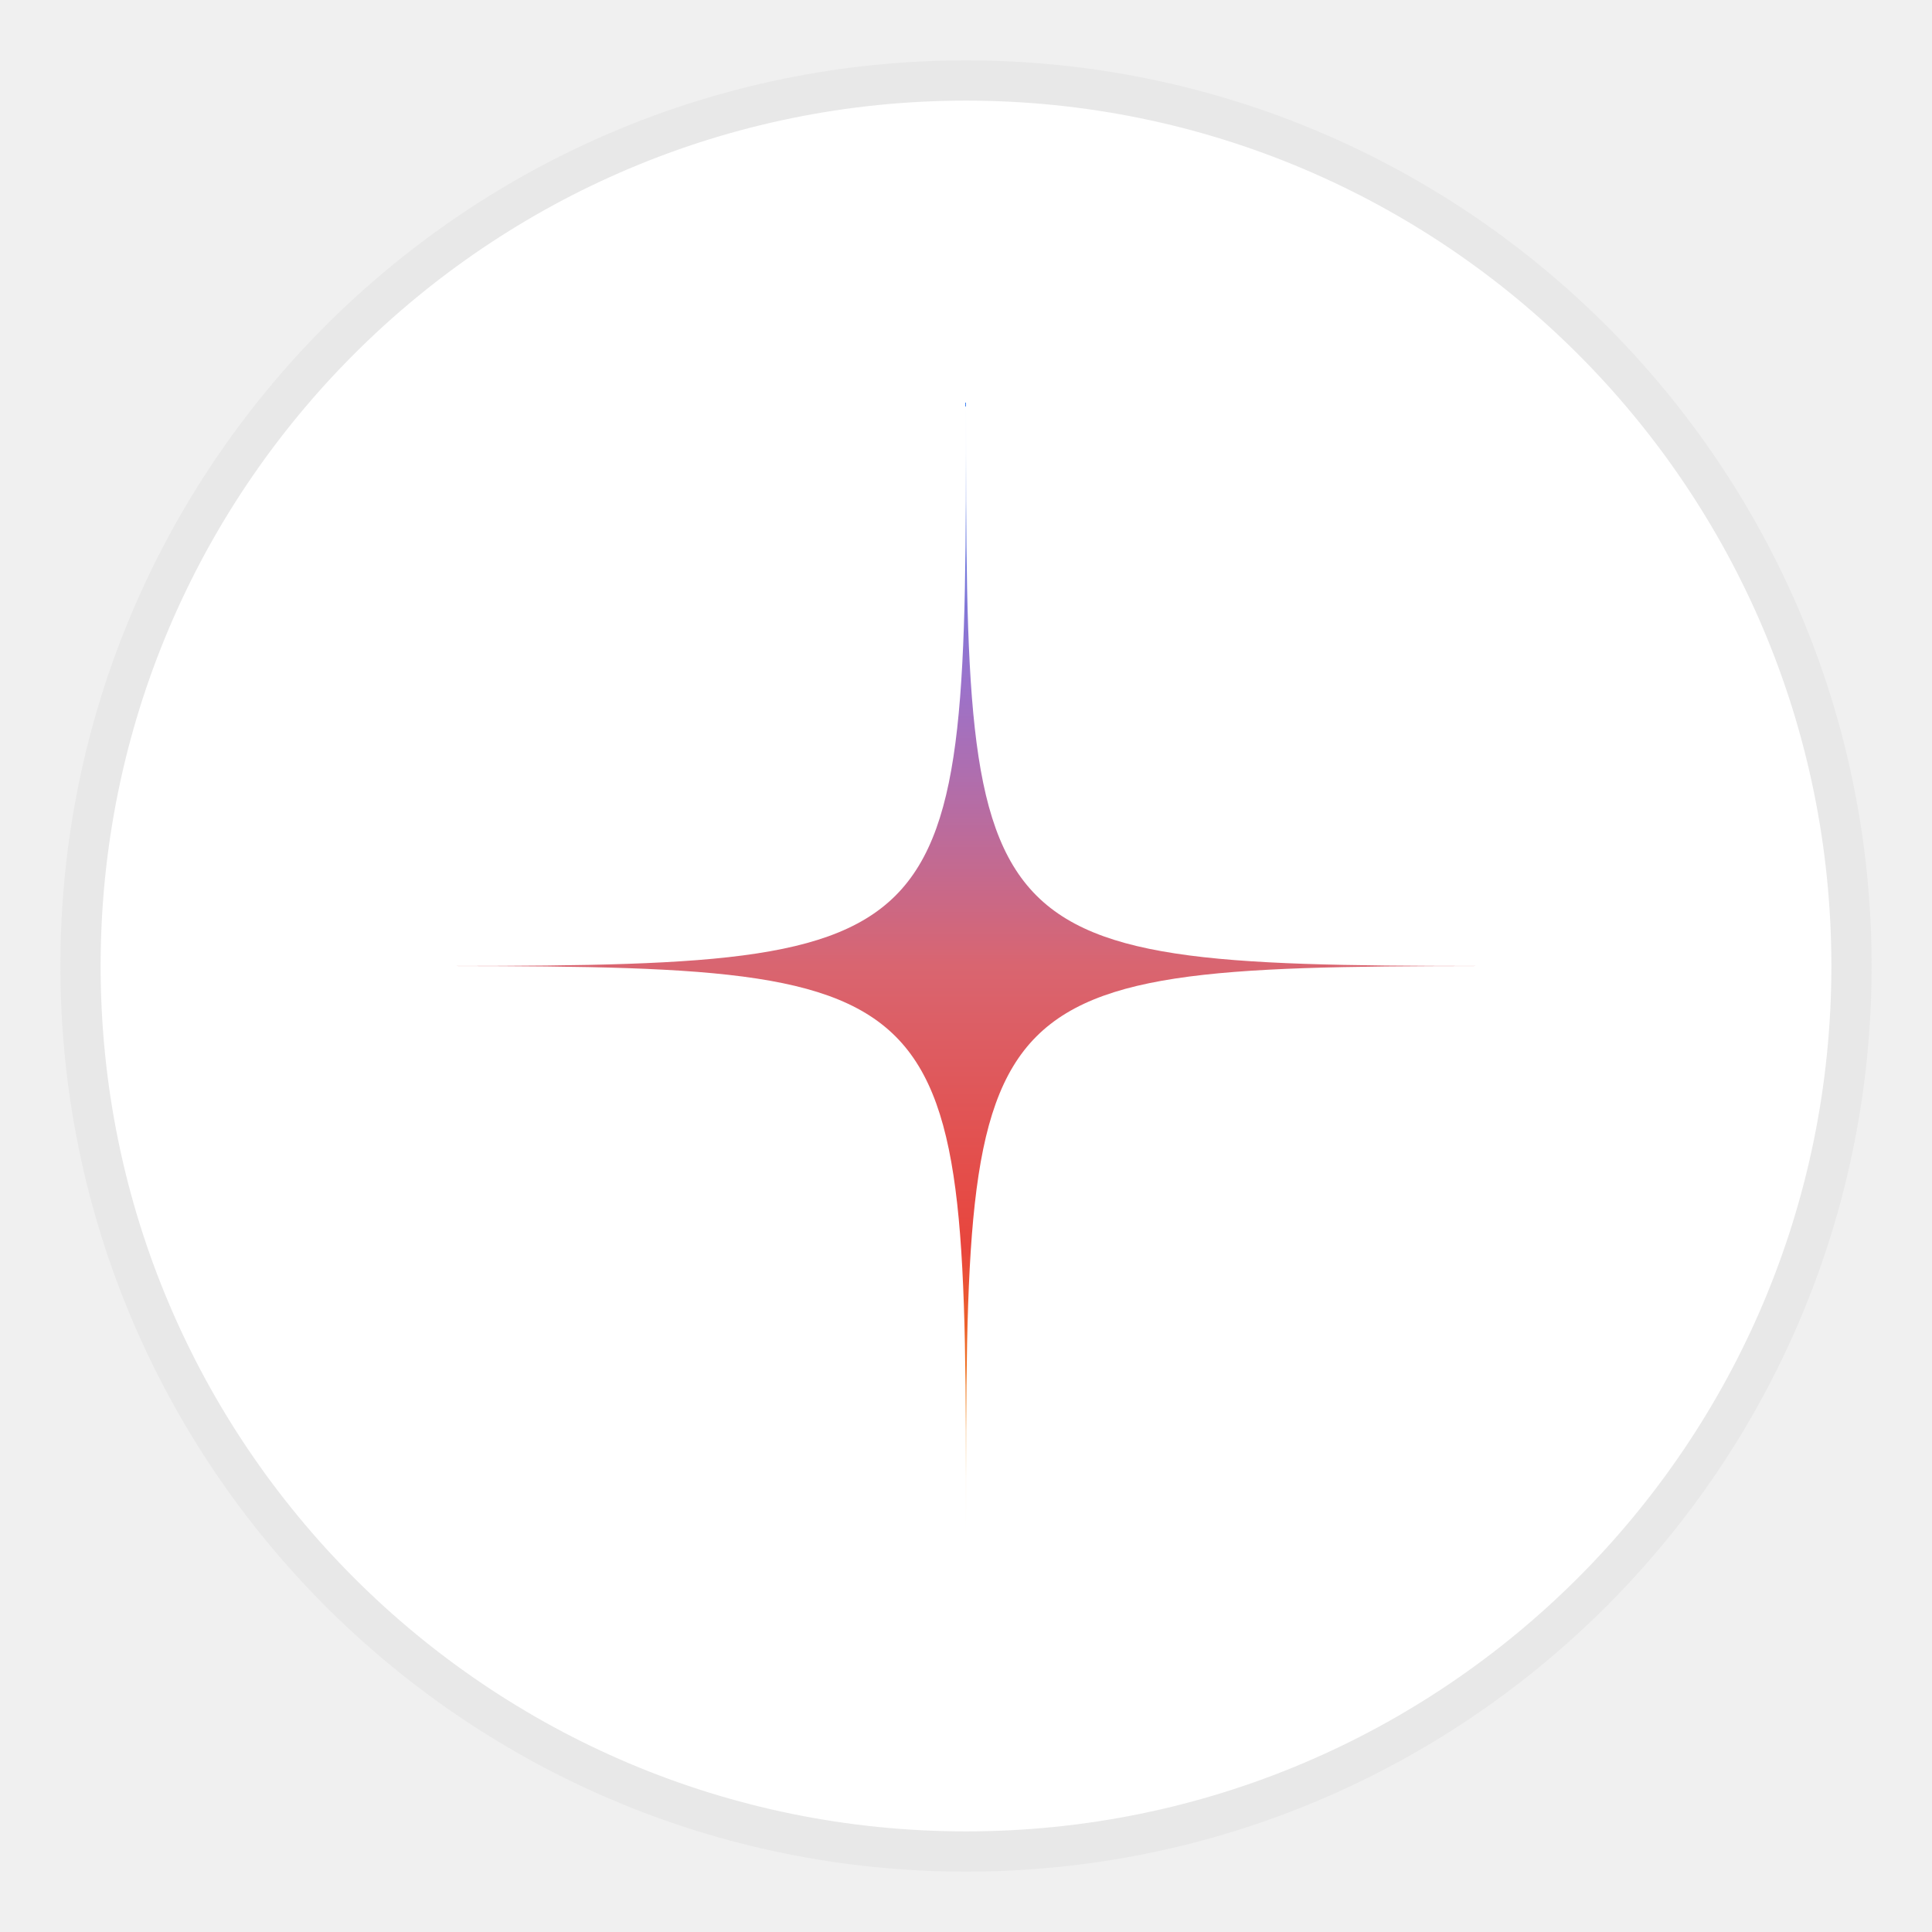
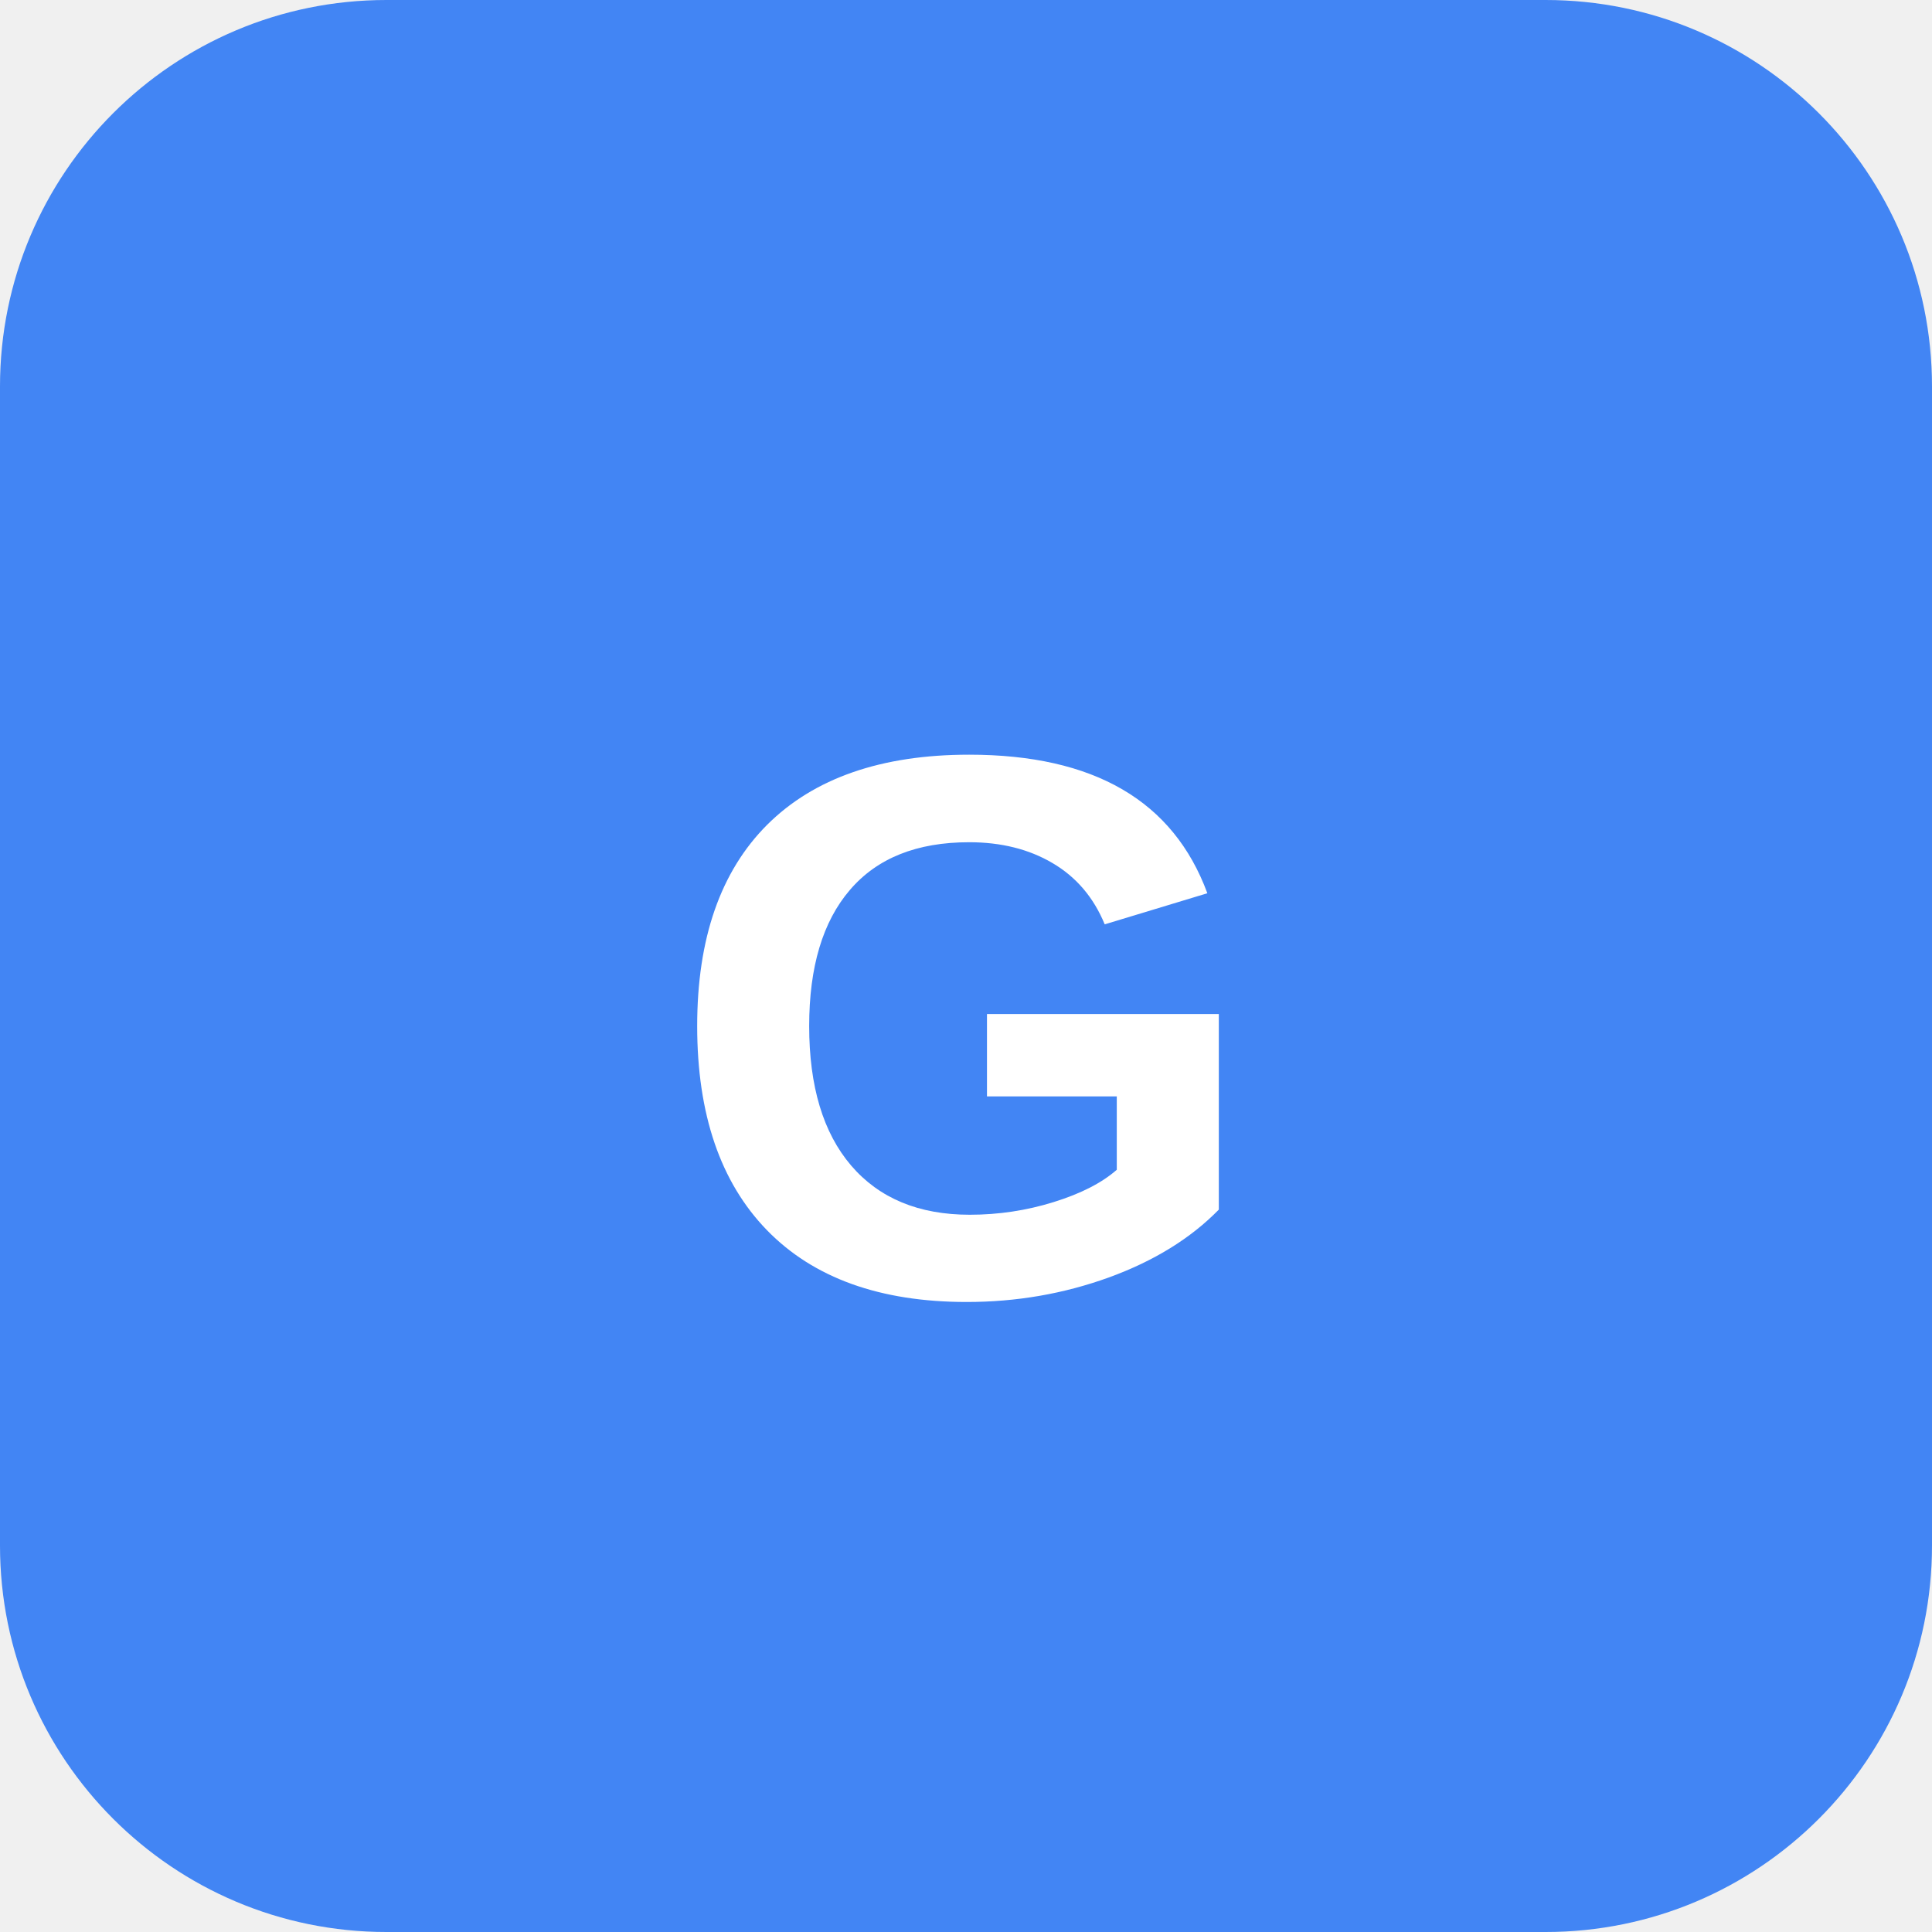
- <svg xmlns="http://www.w3.org/2000/svg" viewBox="0 0 48 48" fill="none">
-   <circle cx="24" cy="24" r="22" fill="white" stroke="#E8E8E8" stroke-width="1" />
-   <defs>
-     <linearGradient id="geminiGradient" x1="24" y1="10" x2="24" y2="38" gradientUnits="userSpaceOnUse">
-       <stop offset="0%" stop-color="#4285F4" />
-       <stop offset="25%" stop-color="#9B72CB" />
-       <stop offset="50%" stop-color="#D96570" />
-       <stop offset="75%" stop-color="#E8453C" />
-       <stop offset="100%" stop-color="#F9AB00" />
-     </linearGradient>
-   </defs>
-   <path d="M24 10 C24 24 24 24 38 24 C24 24 24 24 24 38 C24 24 24 24 10 24 C24 24 24 24 24 10" fill="url(#geminiGradient)" />
+ <svg xmlns="http://www.w3.org/2000/svg" viewBox="0 0 100 100">
+   <rect width="100" height="100" rx="20" fill="#4285F4" />
+   <text x="50" y="67" text-anchor="middle" font-family="Arial" font-weight="bold" font-size="40" fill="white">G</text>
</svg>
